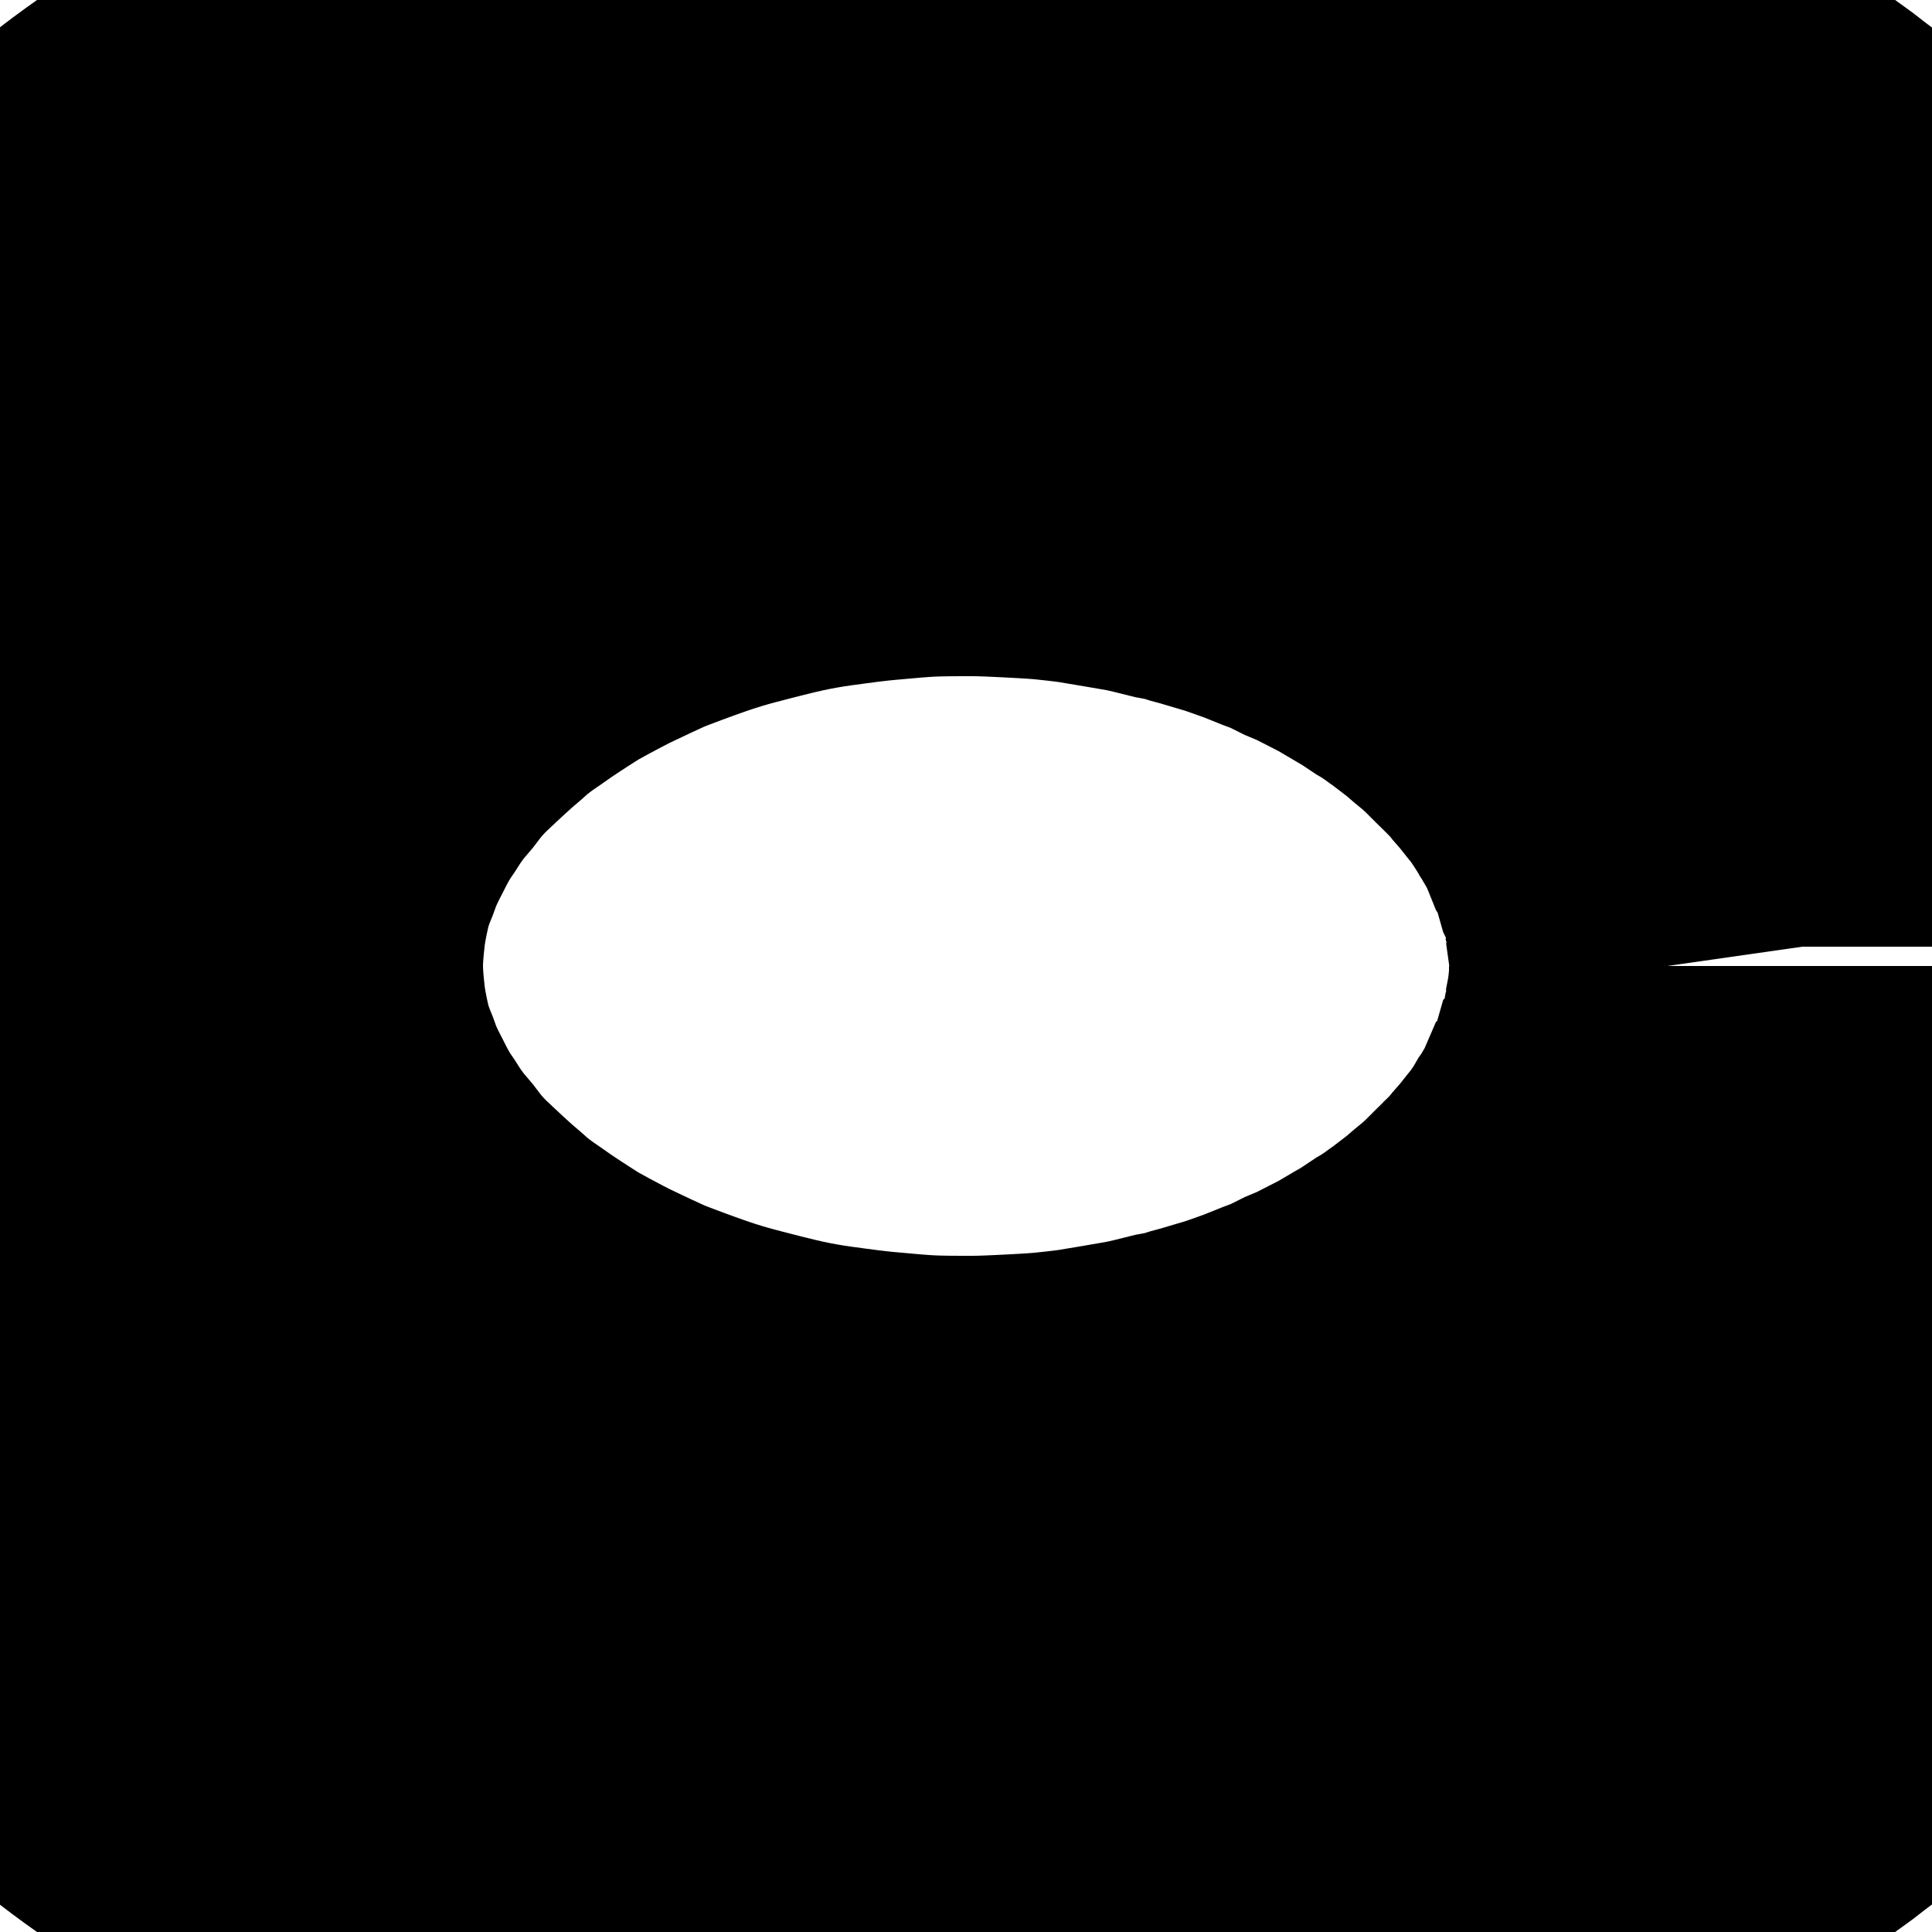
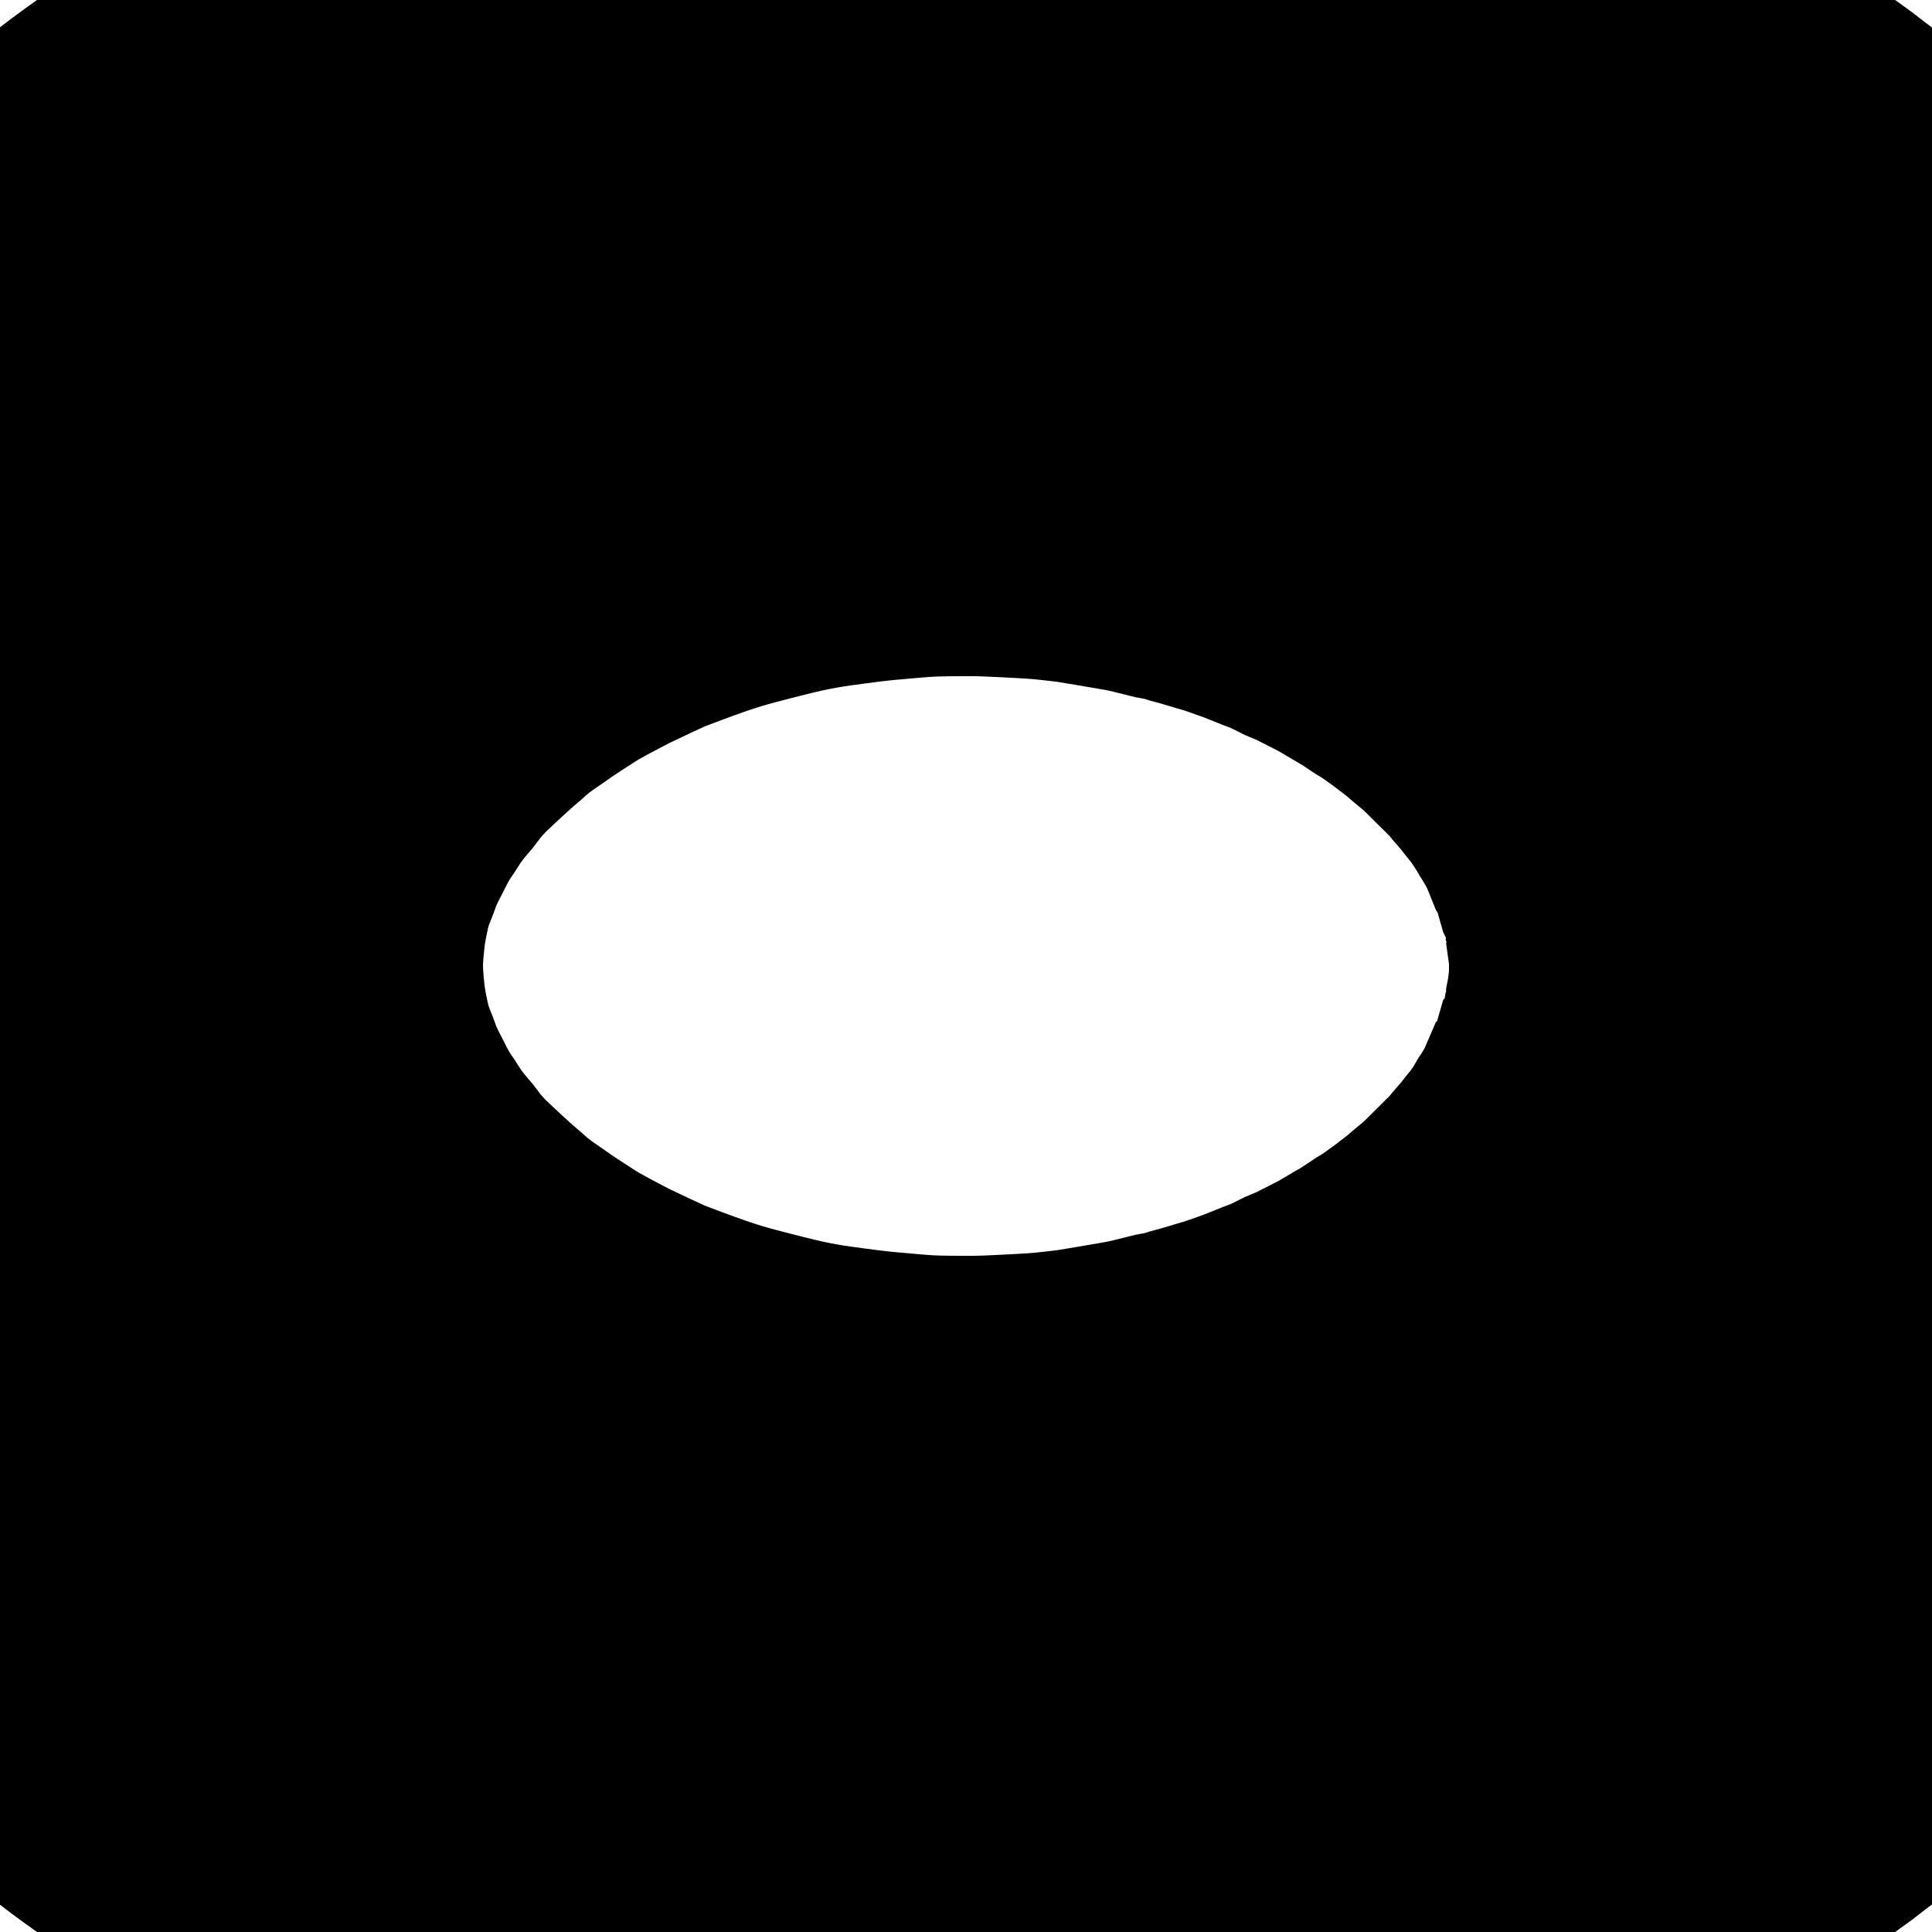
<svg xmlns="http://www.w3.org/2000/svg" viewBox="-1 -1 2 2" data-name="Orbit" data-beats="32" data-ppqn="128">
-   <path d="M 1 0 C 1 0.006 1 0.013 1 0.02 C 1 0.026 0.999 0.033 0.999 0.039 C 0.998 0.046 0.998 0.052 0.997 0.059 C 0.997 0.066 0.996 0.072 0.995 0.079 C 0.994 0.085 0.993 0.092 0.992 0.098 C 0.991 0.105 0.99 0.111 0.989 0.118 C 0.988 0.125 0.987 0.131 0.985 0.138 C 0.984 0.144 0.982 0.151 0.98 0.158 C 0.979 0.164 0.977 0.171 0.975 0.177 C 0.973 0.184 0.971 0.191 0.969 0.197 C 0.967 0.204 0.965 0.211 0.962 0.217 C 0.96 0.224 0.958 0.231 0.955 0.237 C 0.952 0.244 0.95 0.251 0.947 0.257 C 0.944 0.264 0.941 0.271 0.938 0.277 C 0.935 0.284 0.932 0.291 0.928 0.297 C 0.925 0.304 0.921 0.311 0.918 0.318 C 0.914 0.325 0.91 0.331 0.906 0.338 C 0.902 0.345 0.898 0.352 0.894 0.358 C 0.89 0.365 0.885 0.372 0.881 0.379 C 0.876 0.386 0.872 0.392 0.867 0.399 C 0.862 0.406 0.857 0.413 0.852 0.419 C 0.846 0.426 0.841 0.433 0.835 0.44 C 0.83 0.447 0.824 0.454 0.818 0.46 C 0.812 0.467 0.806 0.474 0.799 0.481 C 0.793 0.488 0.786 0.494 0.779 0.501 C 0.772 0.508 0.765 0.515 0.758 0.522 C 0.751 0.528 0.744 0.535 0.736 0.542 C 0.728 0.548 0.72 0.555 0.712 0.562 C 0.704 0.569 0.695 0.575 0.686 0.582 C 0.678 0.589 0.668 0.595 0.659 0.602 C 0.65 0.608 0.64 0.615 0.63 0.621 C 0.621 0.627 0.611 0.634 0.6 0.64 C 0.59 0.646 0.579 0.652 0.568 0.659 C 0.556 0.665 0.545 0.671 0.533 0.677 C 0.522 0.683 0.509 0.689 0.497 0.694 C 0.485 0.7 0.472 0.706 0.459 0.711 C 0.445 0.716 0.432 0.722 0.418 0.727 C 0.404 0.732 0.39 0.737 0.375 0.742 C 0.36 0.746 0.345 0.751 0.33 0.755 C 0.314 0.76 0.298 0.764 0.282 0.767 C 0.266 0.771 0.249 0.775 0.232 0.778 C 0.215 0.781 0.197 0.784 0.179 0.787 C 0.161 0.79 0.143 0.792 0.124 0.794 C 0.105 0.796 0.086 0.797 0.067 0.798 C 0.047 0.799 0.027 0.8 0.007 0.8 C -0.014 0.8 -0.034 0.8 -0.056 0.799 C -0.077 0.798 -0.098 0.796 -0.12 0.794 C -0.142 0.792 -0.164 0.789 -0.186 0.786 C -0.208 0.783 -0.231 0.779 -0.254 0.774 C -0.277 0.769 -0.3 0.763 -0.323 0.757 C -0.346 0.751 -0.369 0.744 -0.392 0.736 C -0.415 0.728 -0.439 0.719 -0.462 0.71 C -0.485 0.7 -0.508 0.689 -0.531 0.678 C -0.554 0.666 -0.577 0.654 -0.599 0.641 C -0.621 0.627 -0.643 0.613 -0.664 0.598 C -0.686 0.583 -0.707 0.567 -0.727 0.549 C -0.747 0.532 -0.766 0.514 -0.785 0.496 C -0.804 0.477 -0.822 0.457 -0.838 0.436 C -0.855 0.416 -0.871 0.394 -0.885 0.372 C -0.9 0.35 -0.913 0.327 -0.925 0.303 C -0.937 0.28 -0.948 0.256 -0.957 0.231 C -0.967 0.206 -0.975 0.181 -0.981 0.156 C -0.987 0.13 -0.992 0.104 -0.995 0.078 C -0.998 0.052 -1 0.026 -1 -0 C -1 -0.026 -0.998 -0.052 -0.995 -0.078 C -0.992 -0.104 -0.987 -0.13 -0.981 -0.156 C -0.975 -0.181 -0.967 -0.206 -0.957 -0.231 C -0.948 -0.256 -0.937 -0.28 -0.925 -0.303 C -0.913 -0.327 -0.9 -0.35 -0.885 -0.372 C -0.871 -0.394 -0.855 -0.416 -0.838 -0.436 C -0.822 -0.457 -0.804 -0.477 -0.785 -0.496 C -0.766 -0.514 -0.747 -0.532 -0.727 -0.549 C -0.707 -0.567 -0.686 -0.583 -0.664 -0.598 C -0.643 -0.613 -0.621 -0.627 -0.599 -0.641 C -0.577 -0.654 -0.554 -0.666 -0.531 -0.678 C -0.508 -0.689 -0.485 -0.7 -0.462 -0.71 C -0.439 -0.719 -0.415 -0.728 -0.392 -0.736 C -0.369 -0.744 -0.346 -0.751 -0.323 -0.757 C -0.3 -0.763 -0.277 -0.769 -0.254 -0.774 C -0.231 -0.779 -0.208 -0.783 -0.186 -0.786 C -0.164 -0.789 -0.142 -0.792 -0.12 -0.794 C -0.098 -0.796 -0.077 -0.798 -0.056 -0.799 C -0.034 -0.8 -0.014 -0.8 0.007 -0.8 C 0.027 -0.8 0.047 -0.799 0.067 -0.798 C 0.086 -0.797 0.105 -0.796 0.124 -0.794 C 0.143 -0.792 0.161 -0.79 0.179 -0.787 C 0.197 -0.784 0.215 -0.781 0.232 -0.778 C 0.249 -0.775 0.266 -0.771 0.282 -0.767 C 0.298 -0.764 0.314 -0.76 0.33 -0.755 C 0.345 -0.751 0.36 -0.746 0.375 -0.742 C 0.39 -0.737 0.404 -0.732 0.418 -0.727 C 0.432 -0.722 0.445 -0.716 0.459 -0.711 C 0.472 -0.706 0.485 -0.7 0.497 -0.694 C 0.509 -0.689 0.522 -0.683 0.533 -0.677 C 0.545 -0.671 0.556 -0.665 0.568 -0.659 C 0.579 -0.652 0.59 -0.646 0.6 -0.64 C 0.611 -0.634 0.621 -0.627 0.63 -0.621 C 0.64 -0.615 0.65 -0.608 0.659 -0.602 C 0.668 -0.595 0.678 -0.589 0.686 -0.582 C 0.695 -0.575 0.704 -0.569 0.712 -0.562 C 0.72 -0.555 0.728 -0.548 0.736 -0.542 C 0.744 -0.535 0.751 -0.528 0.758 -0.522 C 0.765 -0.515 0.772 -0.508 0.779 -0.501 C 0.786 -0.494 0.793 -0.488 0.799 -0.481 C 0.806 -0.474 0.812 -0.467 0.818 -0.46 C 0.824 -0.454 0.83 -0.447 0.835 -0.44 C 0.841 -0.433 0.846 -0.426 0.852 -0.419 C 0.857 -0.413 0.862 -0.406 0.867 -0.399 C 0.872 -0.392 0.876 -0.386 0.881 -0.379 C 0.885 -0.372 0.89 -0.365 0.894 -0.358 C 0.898 -0.352 0.902 -0.345 0.906 -0.338 C 0.91 -0.331 0.914 -0.325 0.918 -0.318 C 0.921 -0.311 0.925 -0.304 0.928 -0.297 C 0.932 -0.291 0.935 -0.284 0.938 -0.277 C 0.941 -0.271 0.944 -0.264 0.947 -0.257 C 0.95 -0.251 0.952 -0.244 0.955 -0.237 C 0.958 -0.231 0.96 -0.224 0.962 -0.217 C 0.965 -0.211 0.967 -0.204 0.969 -0.197 C 0.971 -0.191 0.973 -0.184 0.975 -0.177 C 0.977 -0.171 0.979 -0.164 0.98 -0.158 C 0.982 -0.151 0.984 -0.144 0.985 -0.138 C 0.987 -0.131 0.988 -0.125 0.989 -0.118 C 0.99 -0.111 0.991 -0.105 0.992 -0.098 C 0.993 -0.092 0.994 -0.085 0.995 -0.079 C 0.996 -0.072 0.997 -0.066 0.997 -0.059 C 0.998 -0.052 0.998 -0.046 0.999 -0.039 C 0.999 -0.033 1 -0.026 1 -0.02" fill="none" stroke="black" />
+   <path d="M 1 0 C 1 0.006 1 0.013 1 0.02 C 1 0.026 0.999 0.033 0.999 0.039 C 0.998 0.046 0.998 0.052 0.997 0.059 C 0.997 0.066 0.996 0.072 0.995 0.079 C 0.994 0.085 0.993 0.092 0.992 0.098 C 0.991 0.105 0.99 0.111 0.989 0.118 C 0.988 0.125 0.987 0.131 0.985 0.138 C 0.984 0.144 0.982 0.151 0.98 0.158 C 0.979 0.164 0.977 0.171 0.975 0.177 C 0.973 0.184 0.971 0.191 0.969 0.197 C 0.967 0.204 0.965 0.211 0.962 0.217 C 0.96 0.224 0.958 0.231 0.955 0.237 C 0.952 0.244 0.95 0.251 0.947 0.257 C 0.944 0.264 0.941 0.271 0.938 0.277 C 0.935 0.284 0.932 0.291 0.928 0.297 C 0.925 0.304 0.921 0.311 0.918 0.318 C 0.914 0.325 0.91 0.331 0.906 0.338 C 0.902 0.345 0.898 0.352 0.894 0.358 C 0.89 0.365 0.885 0.372 0.881 0.379 C 0.876 0.386 0.872 0.392 0.867 0.399 C 0.862 0.406 0.857 0.413 0.852 0.419 C 0.846 0.426 0.841 0.433 0.835 0.44 C 0.83 0.447 0.824 0.454 0.818 0.46 C 0.812 0.467 0.806 0.474 0.799 0.481 C 0.793 0.488 0.786 0.494 0.779 0.501 C 0.772 0.508 0.765 0.515 0.758 0.522 C 0.751 0.528 0.744 0.535 0.736 0.542 C 0.728 0.548 0.72 0.555 0.712 0.562 C 0.704 0.569 0.695 0.575 0.686 0.582 C 0.678 0.589 0.668 0.595 0.659 0.602 C 0.65 0.608 0.64 0.615 0.63 0.621 C 0.621 0.627 0.611 0.634 0.6 0.64 C 0.59 0.646 0.579 0.652 0.568 0.659 C 0.556 0.665 0.545 0.671 0.533 0.677 C 0.522 0.683 0.509 0.689 0.497 0.694 C 0.485 0.7 0.472 0.706 0.459 0.711 C 0.445 0.716 0.432 0.722 0.418 0.727 C 0.404 0.732 0.39 0.737 0.375 0.742 C 0.36 0.746 0.345 0.751 0.33 0.755 C 0.314 0.76 0.298 0.764 0.282 0.767 C 0.266 0.771 0.249 0.775 0.232 0.778 C 0.215 0.781 0.197 0.784 0.179 0.787 C 0.161 0.79 0.143 0.792 0.124 0.794 C 0.105 0.796 0.086 0.797 0.067 0.798 C 0.047 0.799 0.027 0.8 0.007 0.8 C -0.014 0.8 -0.034 0.8 -0.056 0.799 C -0.077 0.798 -0.098 0.796 -0.12 0.794 C -0.142 0.792 -0.164 0.789 -0.186 0.786 C -0.208 0.783 -0.231 0.779 -0.254 0.774 C -0.277 0.769 -0.3 0.763 -0.323 0.757 C -0.346 0.751 -0.369 0.744 -0.392 0.736 C -0.415 0.728 -0.439 0.719 -0.462 0.71 C -0.485 0.7 -0.508 0.689 -0.531 0.678 C -0.554 0.666 -0.577 0.654 -0.599 0.641 C -0.621 0.627 -0.643 0.613 -0.664 0.598 C -0.686 0.583 -0.707 0.567 -0.727 0.549 C -0.747 0.532 -0.766 0.514 -0.785 0.496 C -0.804 0.477 -0.822 0.457 -0.838 0.436 C -0.855 0.416 -0.871 0.394 -0.885 0.372 C -0.9 0.35 -0.913 0.327 -0.925 0.303 C -0.937 0.28 -0.948 0.256 -0.957 0.231 C -0.967 0.206 -0.975 0.181 -0.981 0.156 C -0.987 0.13 -0.992 0.104 -0.995 0.078 C -0.998 0.052 -1 0.026 -1 -0 C -1 -0.026 -0.998 -0.052 -0.995 -0.078 C -0.992 -0.104 -0.987 -0.13 -0.981 -0.156 C -0.975 -0.181 -0.967 -0.206 -0.957 -0.231 C -0.948 -0.256 -0.937 -0.28 -0.925 -0.303 C -0.913 -0.327 -0.9 -0.35 -0.885 -0.372 C -0.871 -0.394 -0.855 -0.416 -0.838 -0.436 C -0.822 -0.457 -0.804 -0.477 -0.785 -0.496 C -0.766 -0.514 -0.747 -0.532 -0.727 -0.549 C -0.707 -0.567 -0.686 -0.583 -0.664 -0.598 C -0.643 -0.613 -0.621 -0.627 -0.599 -0.641 C -0.577 -0.654 -0.554 -0.666 -0.531 -0.678 C -0.508 -0.689 -0.485 -0.7 -0.462 -0.71 C -0.439 -0.719 -0.415 -0.728 -0.392 -0.736 C -0.369 -0.744 -0.346 -0.751 -0.323 -0.757 C -0.3 -0.763 -0.277 -0.769 -0.254 -0.774 C -0.231 -0.779 -0.208 -0.783 -0.186 -0.786 C -0.164 -0.789 -0.142 -0.792 -0.12 -0.794 C -0.098 -0.796 -0.077 -0.798 -0.056 -0.799 C -0.034 -0.8 -0.014 -0.8 0.007 -0.8 C 0.027 -0.8 0.047 -0.799 0.067 -0.798 C 0.086 -0.797 0.105 -0.796 0.124 -0.794 C 0.143 -0.792 0.161 -0.79 0.179 -0.787 C 0.197 -0.784 0.215 -0.781 0.232 -0.778 C 0.249 -0.775 0.266 -0.771 0.282 -0.767 C 0.298 -0.764 0.314 -0.76 0.33 -0.755 C 0.345 -0.751 0.36 -0.746 0.375 -0.742 C 0.39 -0.737 0.404 -0.732 0.418 -0.727 C 0.432 -0.722 0.445 -0.716 0.459 -0.711 C 0.472 -0.706 0.485 -0.7 0.497 -0.694 C 0.509 -0.689 0.522 -0.683 0.533 -0.677 C 0.545 -0.671 0.556 -0.665 0.568 -0.659 C 0.579 -0.652 0.59 -0.646 0.6 -0.64 C 0.611 -0.634 0.621 -0.627 0.63 -0.621 C 0.64 -0.615 0.65 -0.608 0.659 -0.602 C 0.668 -0.595 0.678 -0.589 0.686 -0.582 C 0.695 -0.575 0.704 -0.569 0.712 -0.562 C 0.72 -0.555 0.728 -0.548 0.736 -0.542 C 0.744 -0.535 0.751 -0.528 0.758 -0.522 C 0.765 -0.515 0.772 -0.508 0.779 -0.501 C 0.786 -0.494 0.793 -0.488 0.799 -0.481 C 0.806 -0.474 0.812 -0.467 0.818 -0.46 C 0.824 -0.454 0.83 -0.447 0.835 -0.44 C 0.841 -0.433 0.846 -0.426 0.852 -0.419 C 0.857 -0.413 0.862 -0.406 0.867 -0.399 C 0.872 -0.392 0.876 -0.386 0.881 -0.379 C 0.885 -0.372 0.89 -0.365 0.894 -0.358 C 0.898 -0.352 0.902 -0.345 0.906 -0.338 C 0.91 -0.331 0.914 -0.325 0.918 -0.318 C 0.921 -0.311 0.925 -0.304 0.928 -0.297 C 0.932 -0.291 0.935 -0.284 0.938 -0.277 C 0.941 -0.271 0.944 -0.264 0.947 -0.257 C 0.95 -0.251 0.952 -0.244 0.955 -0.237 C 0.958 -0.231 0.96 -0.224 0.962 -0.217 C 0.965 -0.211 0.967 -0.204 0.969 -0.197 C 0.971 -0.191 0.973 -0.184 0.975 -0.177 C 0.977 -0.171 0.979 -0.164 0.98 -0.158 C 0.982 -0.151 0.984 -0.144 0.985 -0.138 C 0.987 -0.131 0.988 -0.125 0.989 -0.118 C 0.99 -0.111 0.991 -0.105 0.992 -0.098 C 0.993 -0.092 0.994 -0.085 0.995 -0.079 C 0.996 -0.072 0.997 -0.066 0.997 -0.059 C 0.998 -0.052 0.998 -0.046 0.999 -0.039 C 0.999 -0.033 1 -0.026 1 -0.02 C 1 -0.013 1 -0.006 1 0" fill="none" stroke="black" />
</svg>
